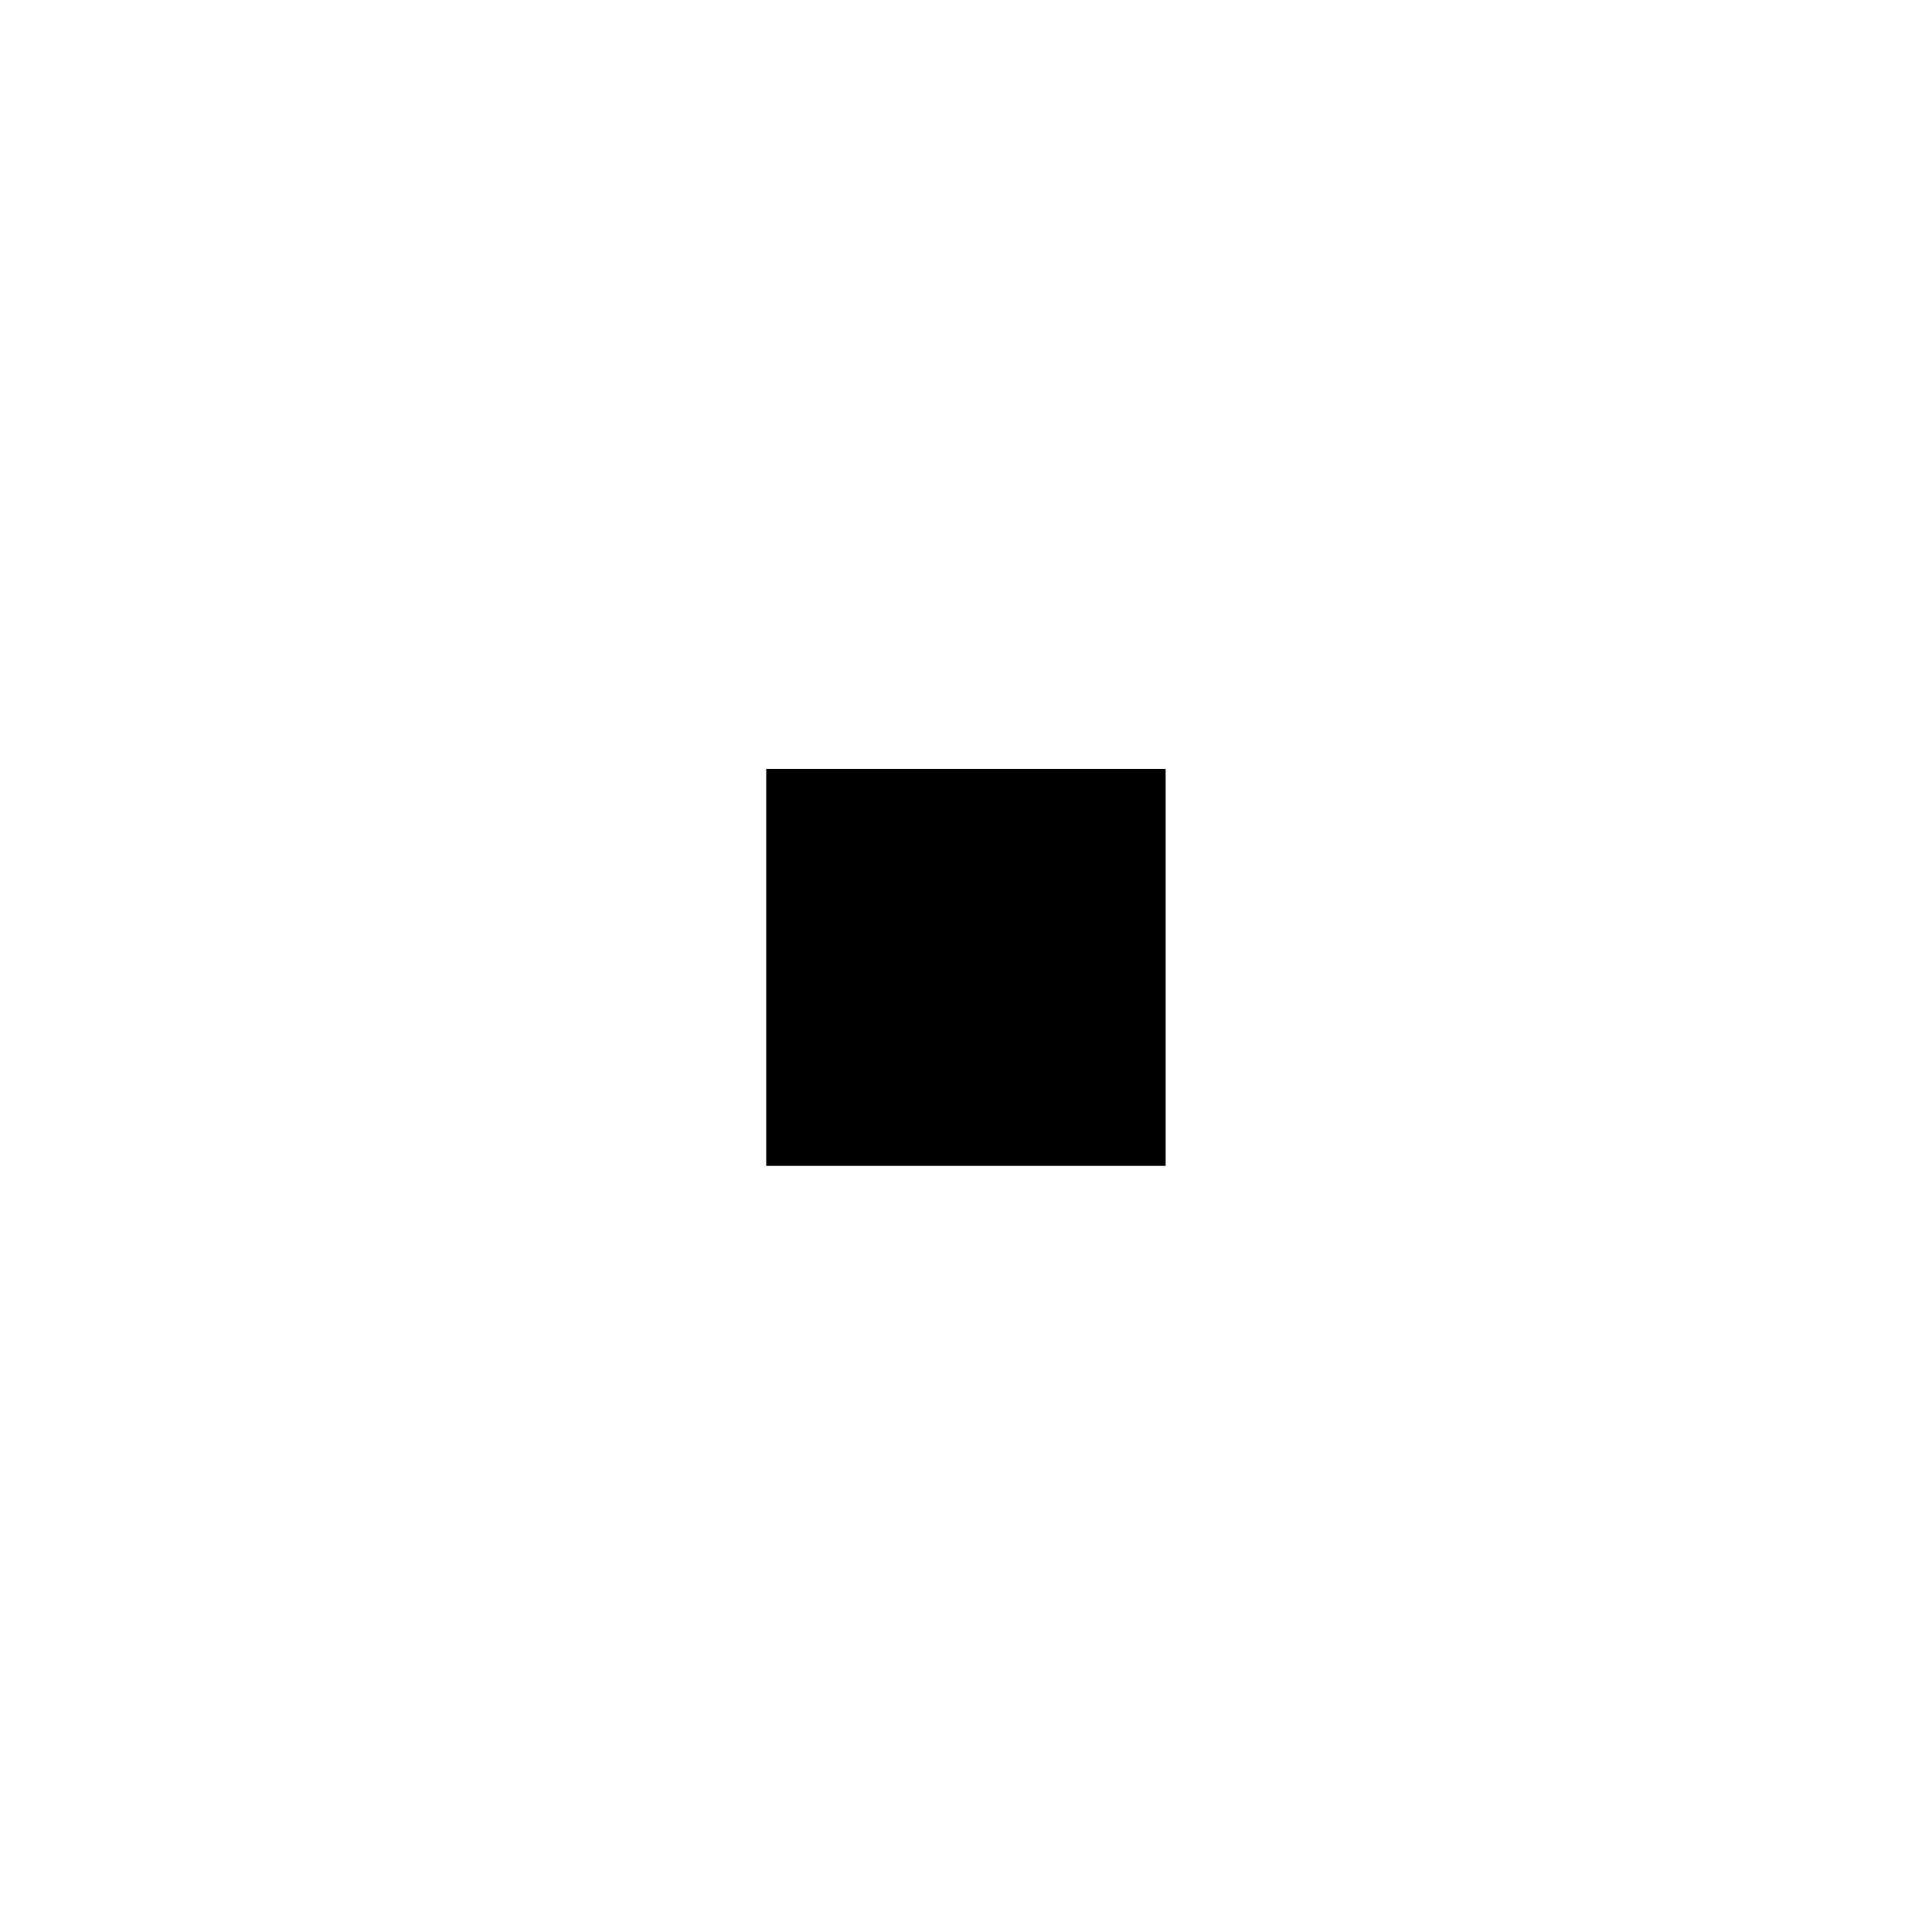
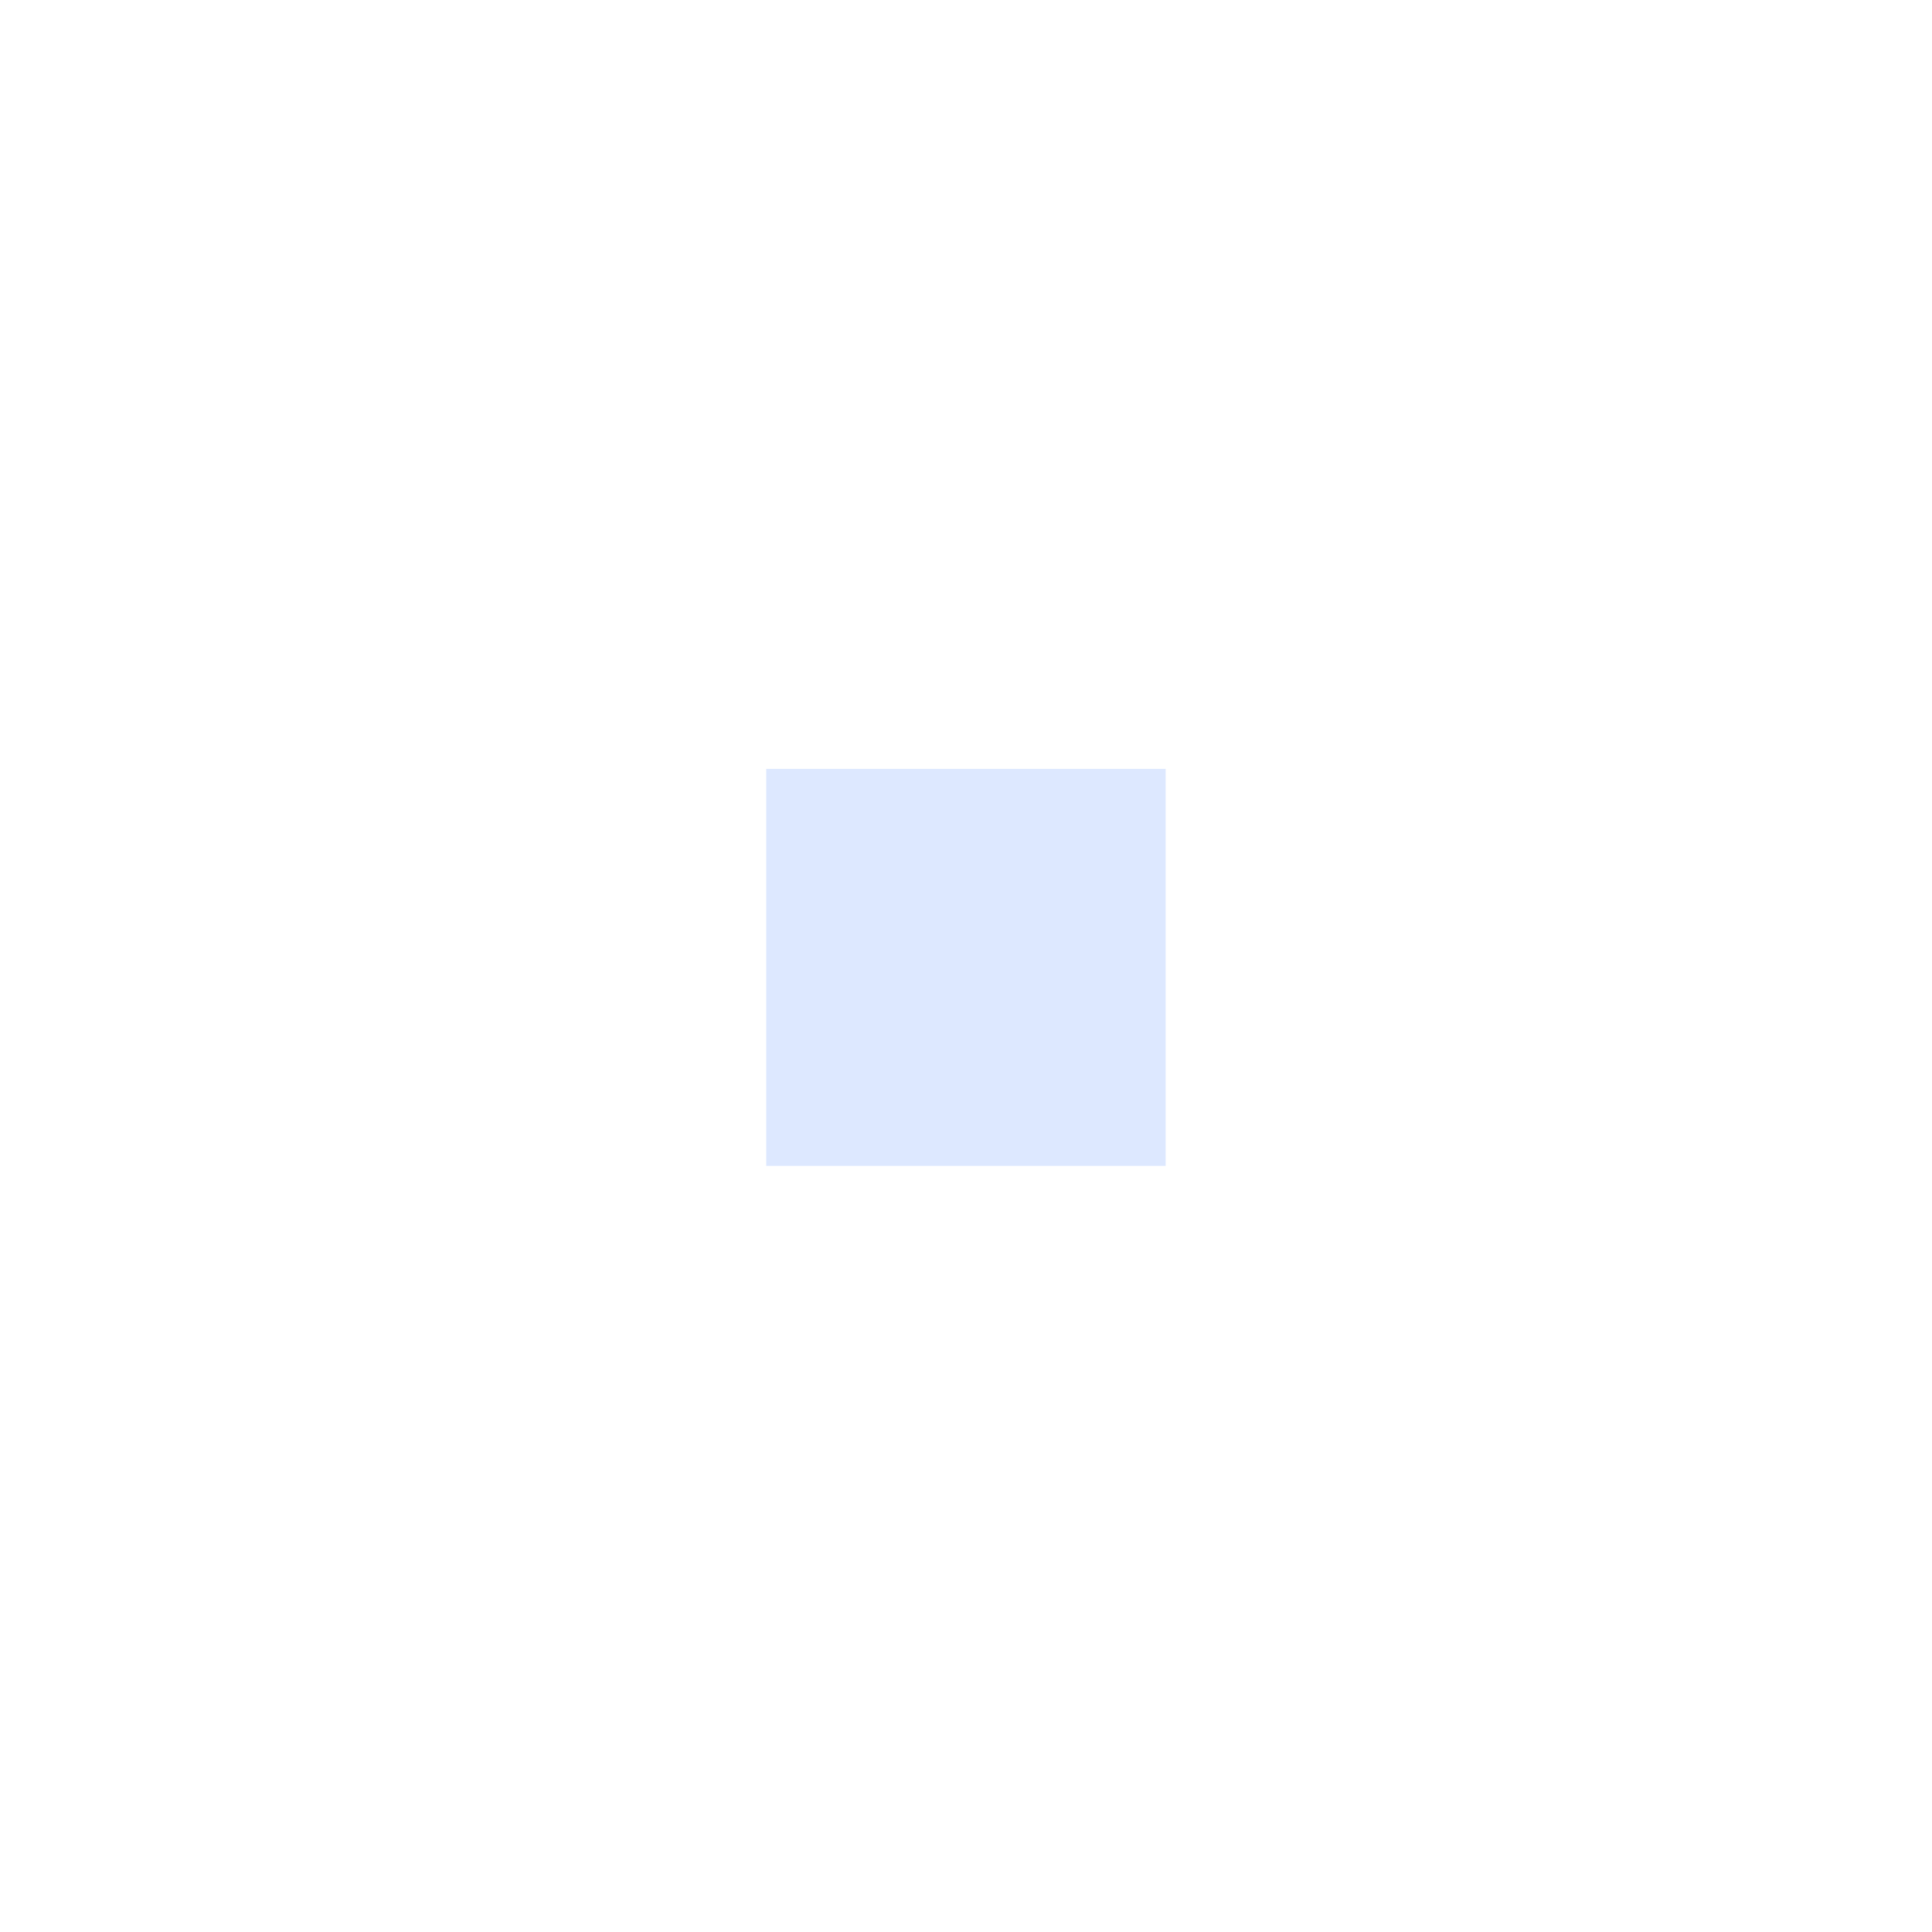
<svg xmlns="http://www.w3.org/2000/svg" width="2000" zoomAndPan="magnify" viewBox="0 0 1500 1500" height="2000" preserveAspectRatio="xMidYMid meet" version="1.0">
  <defs>
    <clipPath id="570710678b">
      <path d="M 594.691 596 L 905.004 596 L 905.004 905.191 L 594.691 905.191 Z M 594.691 596 " clip-rule="nonzero" />
    </clipPath>
  </defs>
  <g clip-path="url(#570710678b)">
-     <path fill="#000000" d="M 594.879 596.98 L 905.391 596.98 L 905.391 907.492 L 594.879 907.492 Z M 594.879 596.98 " fill-opacity="1" fill-rule="nonzero" />
+     <path fill="#DDE8FF" d="M 594.879 596.98 L 905.391 596.98 L 905.391 907.492 L 594.879 907.492 Z M 594.879 596.98 " fill-opacity="1" fill-rule="nonzero" />
  </g>
</svg>
